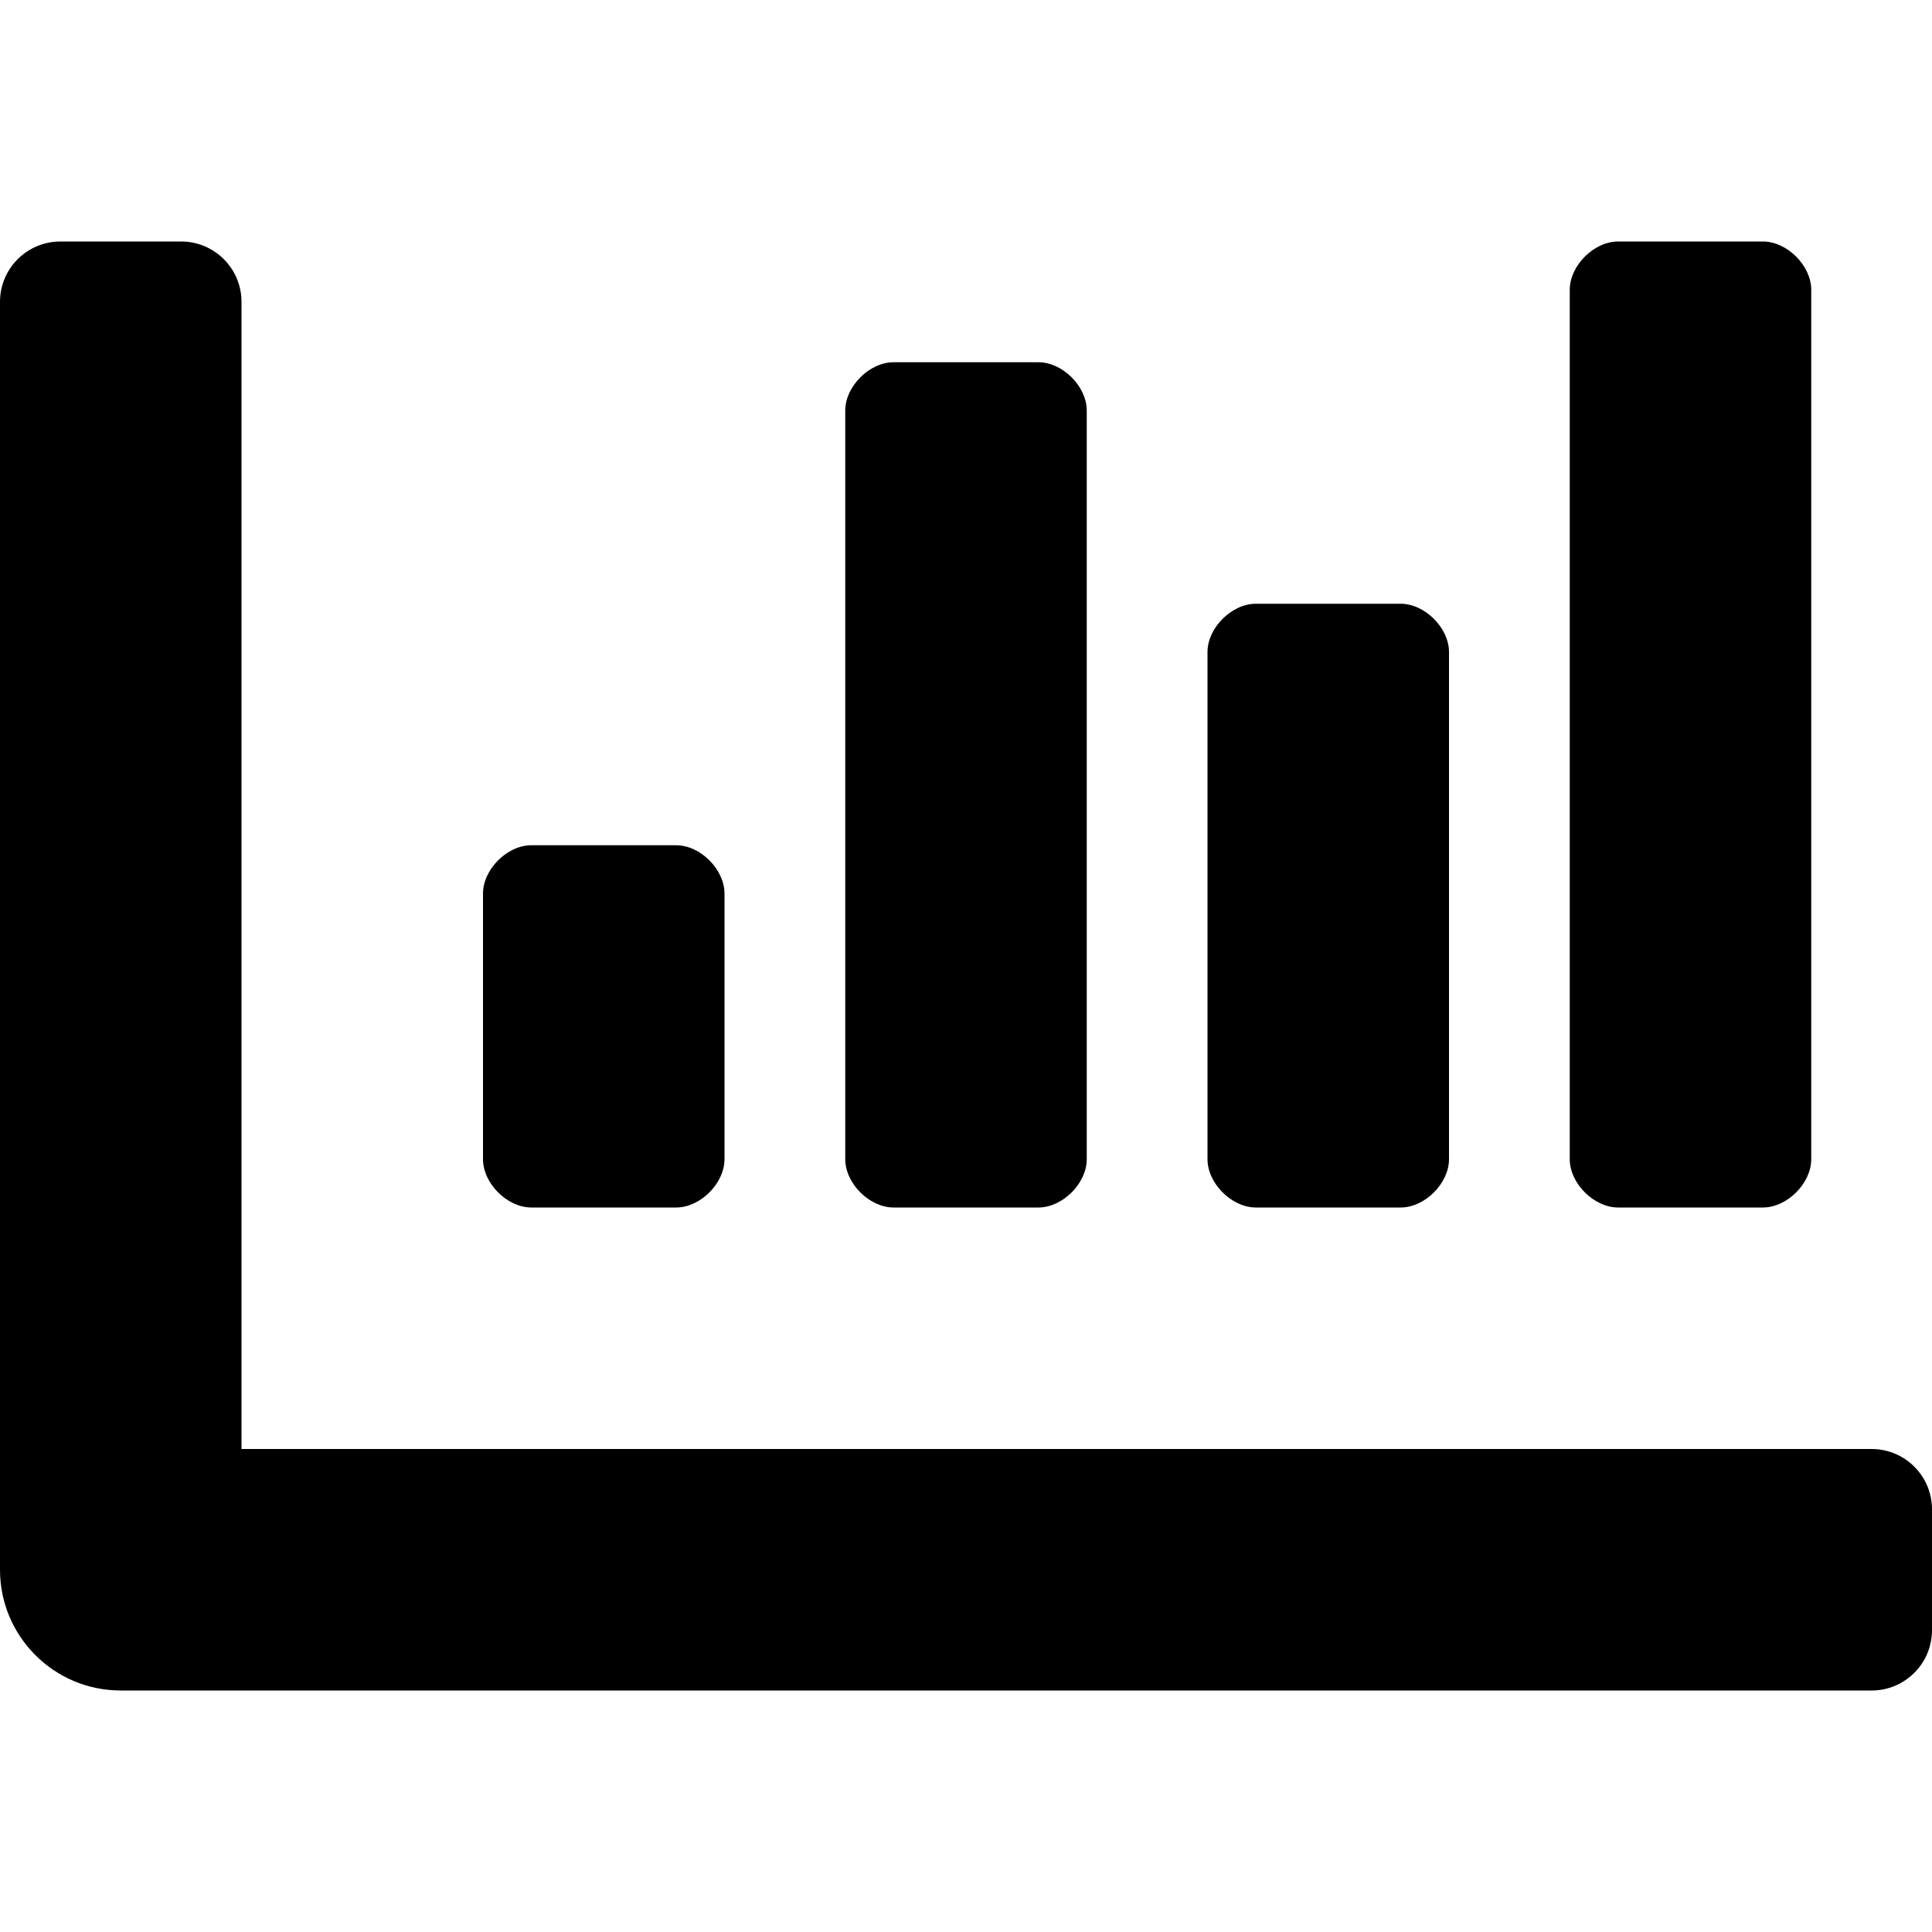
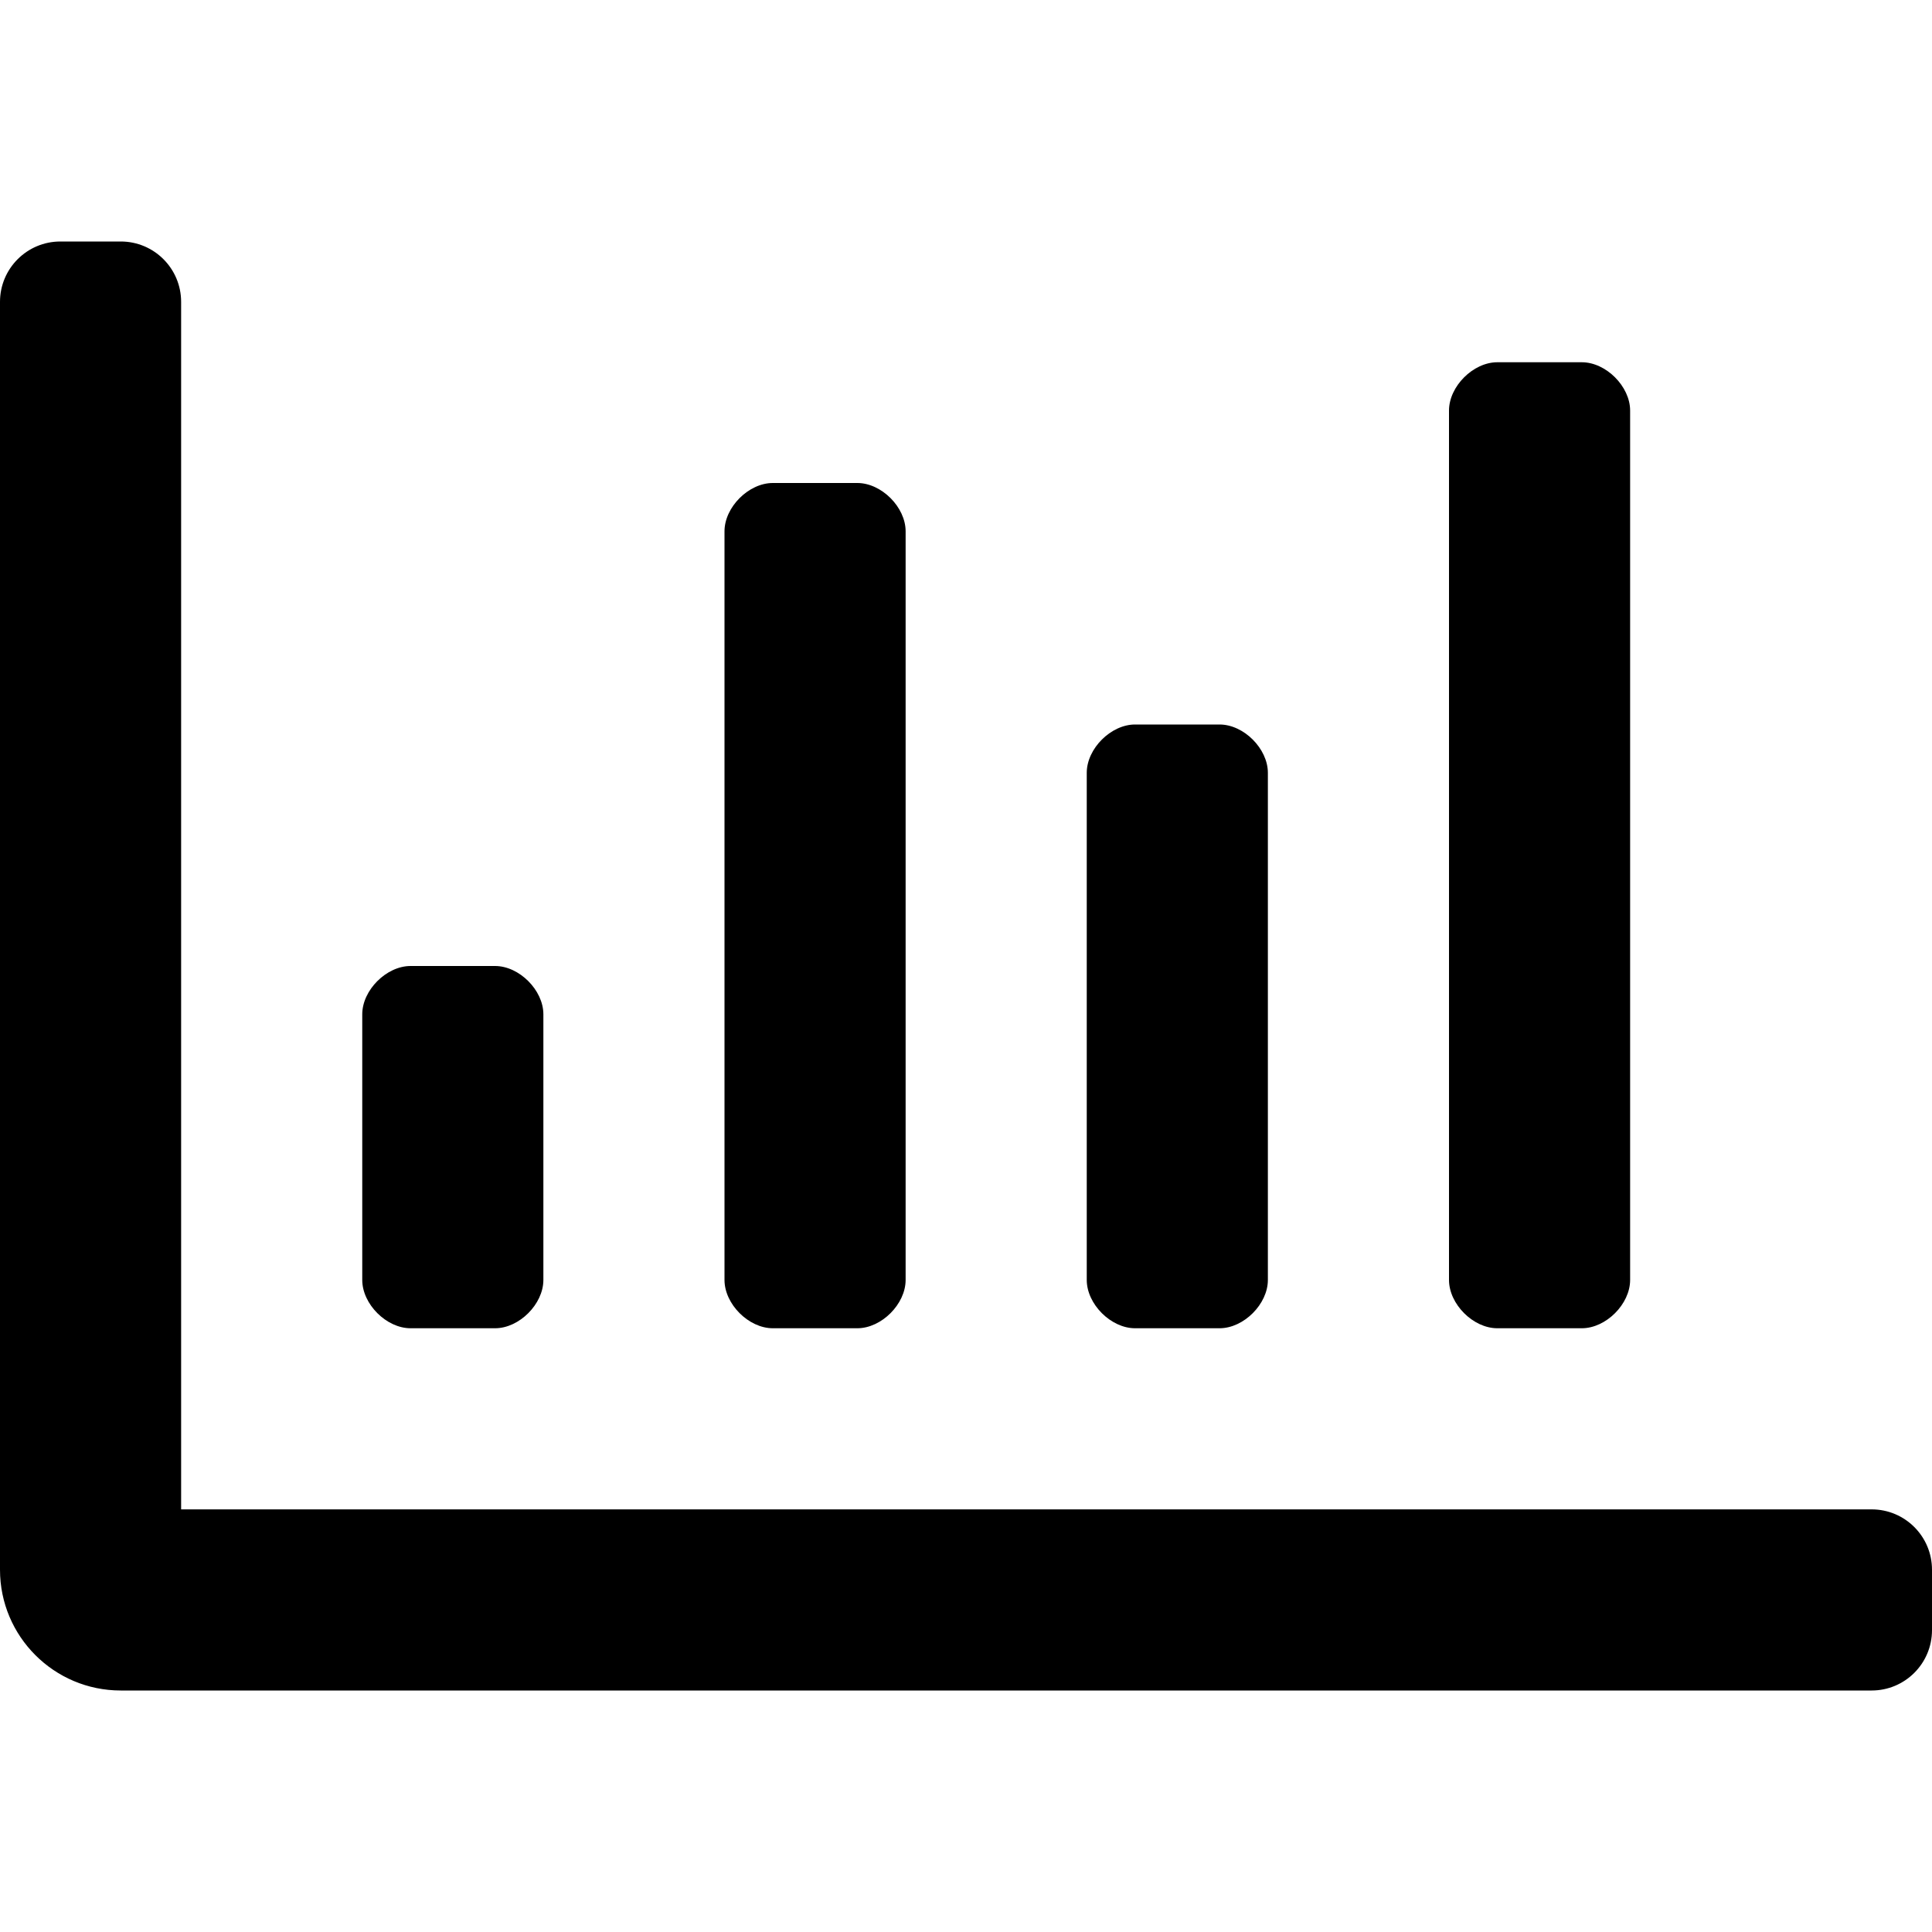
<svg xmlns="http://www.w3.org/2000/svg" viewBox="0 0 512 512">
-   <path d="M332.8 320h38.4c6.4 0 12.8-6.4 12.8-12.8V172.8c0-6.4-6.4-12.8-12.8-12.8h-38.4c-6.4 0-12.8 6.4-12.8 12.8v134.4c0 6.4 6.4 12.8 12.8 12.8zm96 0h38.4c6.4 0 12.8-6.4 12.8-12.8V76.8c0-6.4-6.4-12.8-12.8-12.8h-38.4c-6.4 0-12.8 6.4-12.8 12.8v230.4c0 6.4 6.4 12.8 12.8 12.8zm-288 0h38.4c6.4 0 12.8-6.4 12.8-12.8v-70.4c0-6.4-6.4-12.8-12.8-12.8h-38.4c-6.4 0-12.8 6.4-12.8 12.8v70.4c0 6.4 6.4 12.8 12.8 12.8zm96 0h38.4c6.4 0 12.8-6.4 12.8-12.8V108.8c0-6.4-6.4-12.8-12.8-12.8h-38.4c-6.4 0-12.8 6.4-12.8 12.8v198.4c0 6.4 6.4 12.8 12.8 12.8zM496 384H64V80c0-8.84-7.16-16-16-16H16C7.16 64 0 71.16 0 80v336c0 17.67 14.33 32 32 32h464c8.84 0 16-7.16 16-16v-32c0-8.84-7.16-16-16-16z" />
+   <path d="M396.8 352h22.4c6.4 0 12.8-6.4 12.8-12.8V108.8c0-6.4-6.4-12.8-12.8-12.8h-22.4c-6.4 0-12.8 6.4-12.8 12.8v230.4c0 6.4 6.4 12.8 12.8 12.8zm-192 0h22.4c6.4 0 12.8-6.4 12.8-12.8V140.8c0-6.4-6.4-12.8-12.8-12.8h-22.4c-6.4 0-12.8 6.4-12.8 12.8v198.4c0 6.4 6.4 12.8 12.8 12.8zm96 0h22.4c6.4 0 12.8-6.4 12.8-12.8V204.8c0-6.4-6.4-12.8-12.8-12.8h-22.4c-6.4 0-12.8 6.4-12.8 12.8v134.4c0 6.4 6.4 12.8 12.8 12.8zM496 400H48V80c0-8.84-7.16-16-16-16H16C7.16 64 0 71.16 0 80v336c0 17.67 14.33 32 32 32h464c8.84 0 16-7.16 16-16v-16c0-8.84-7.16-16-16-16zm-387.2-48h22.4c6.4 0 12.8-6.4 12.8-12.8v-70.4c0-6.4-6.4-12.8-12.8-12.8h-22.4c-6.4 0-12.8 6.4-12.8 12.8v70.4c0 6.4 6.4 12.8 12.8 12.8z" />
</svg>
